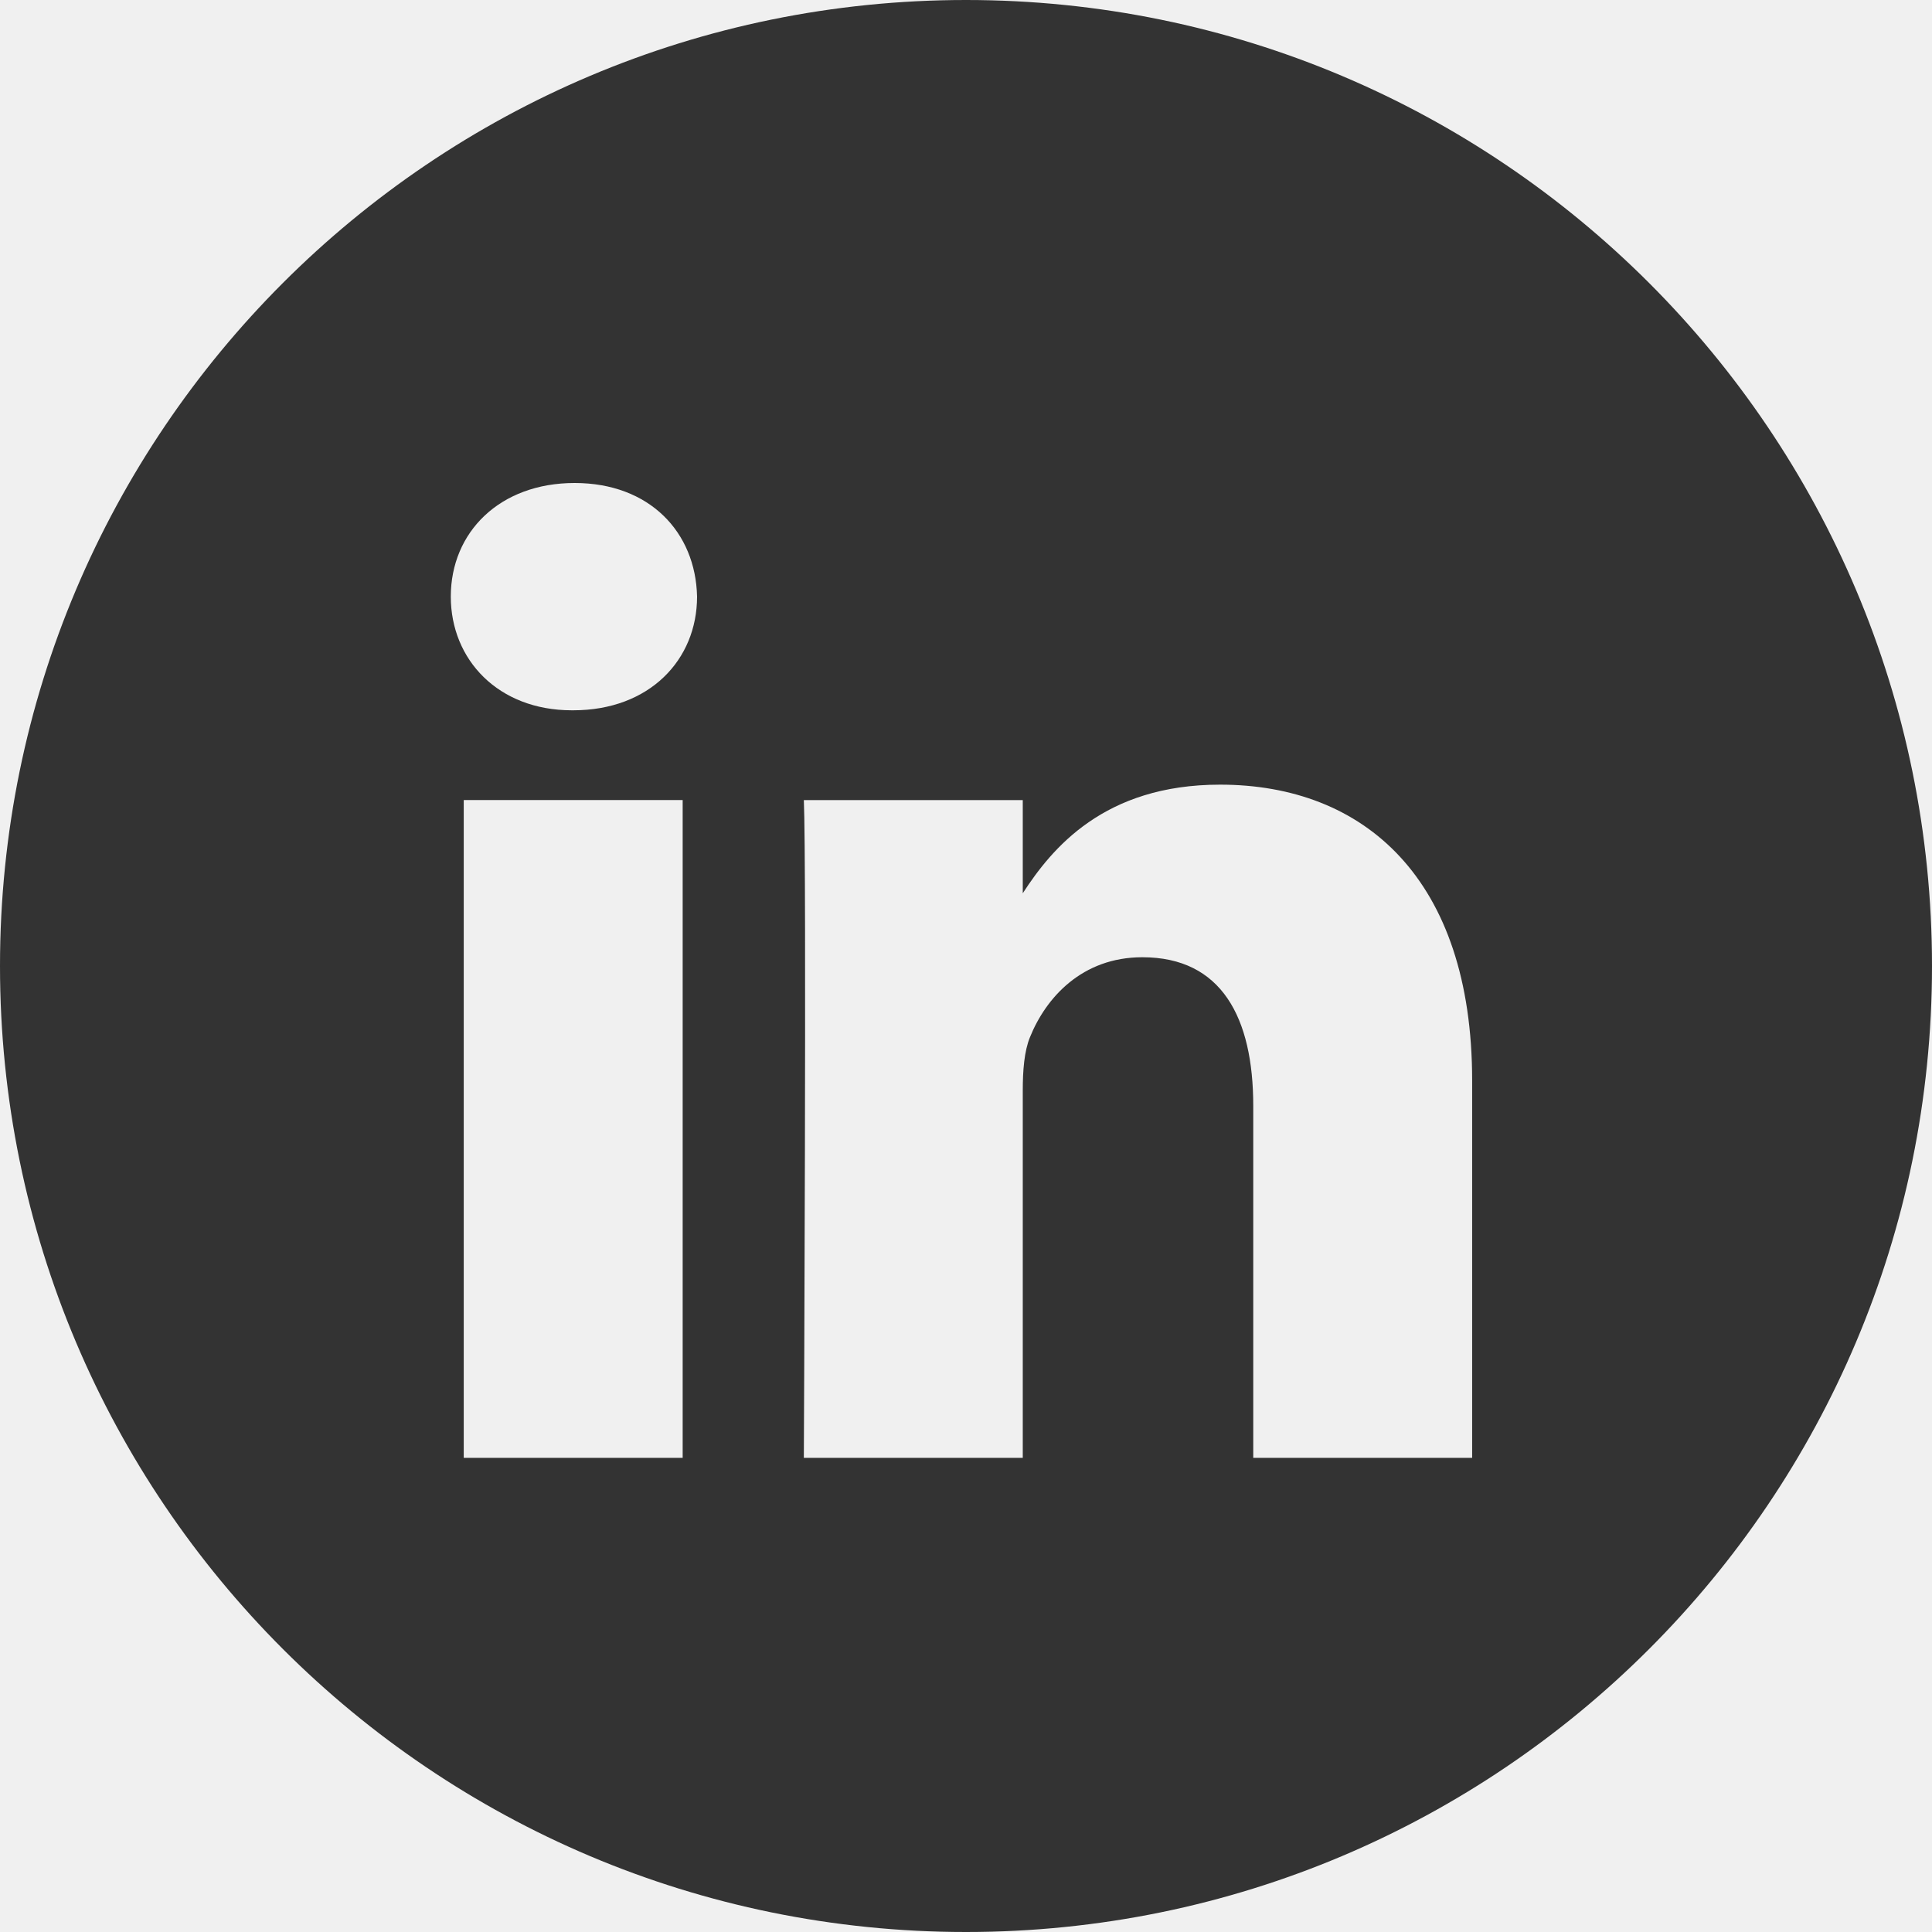
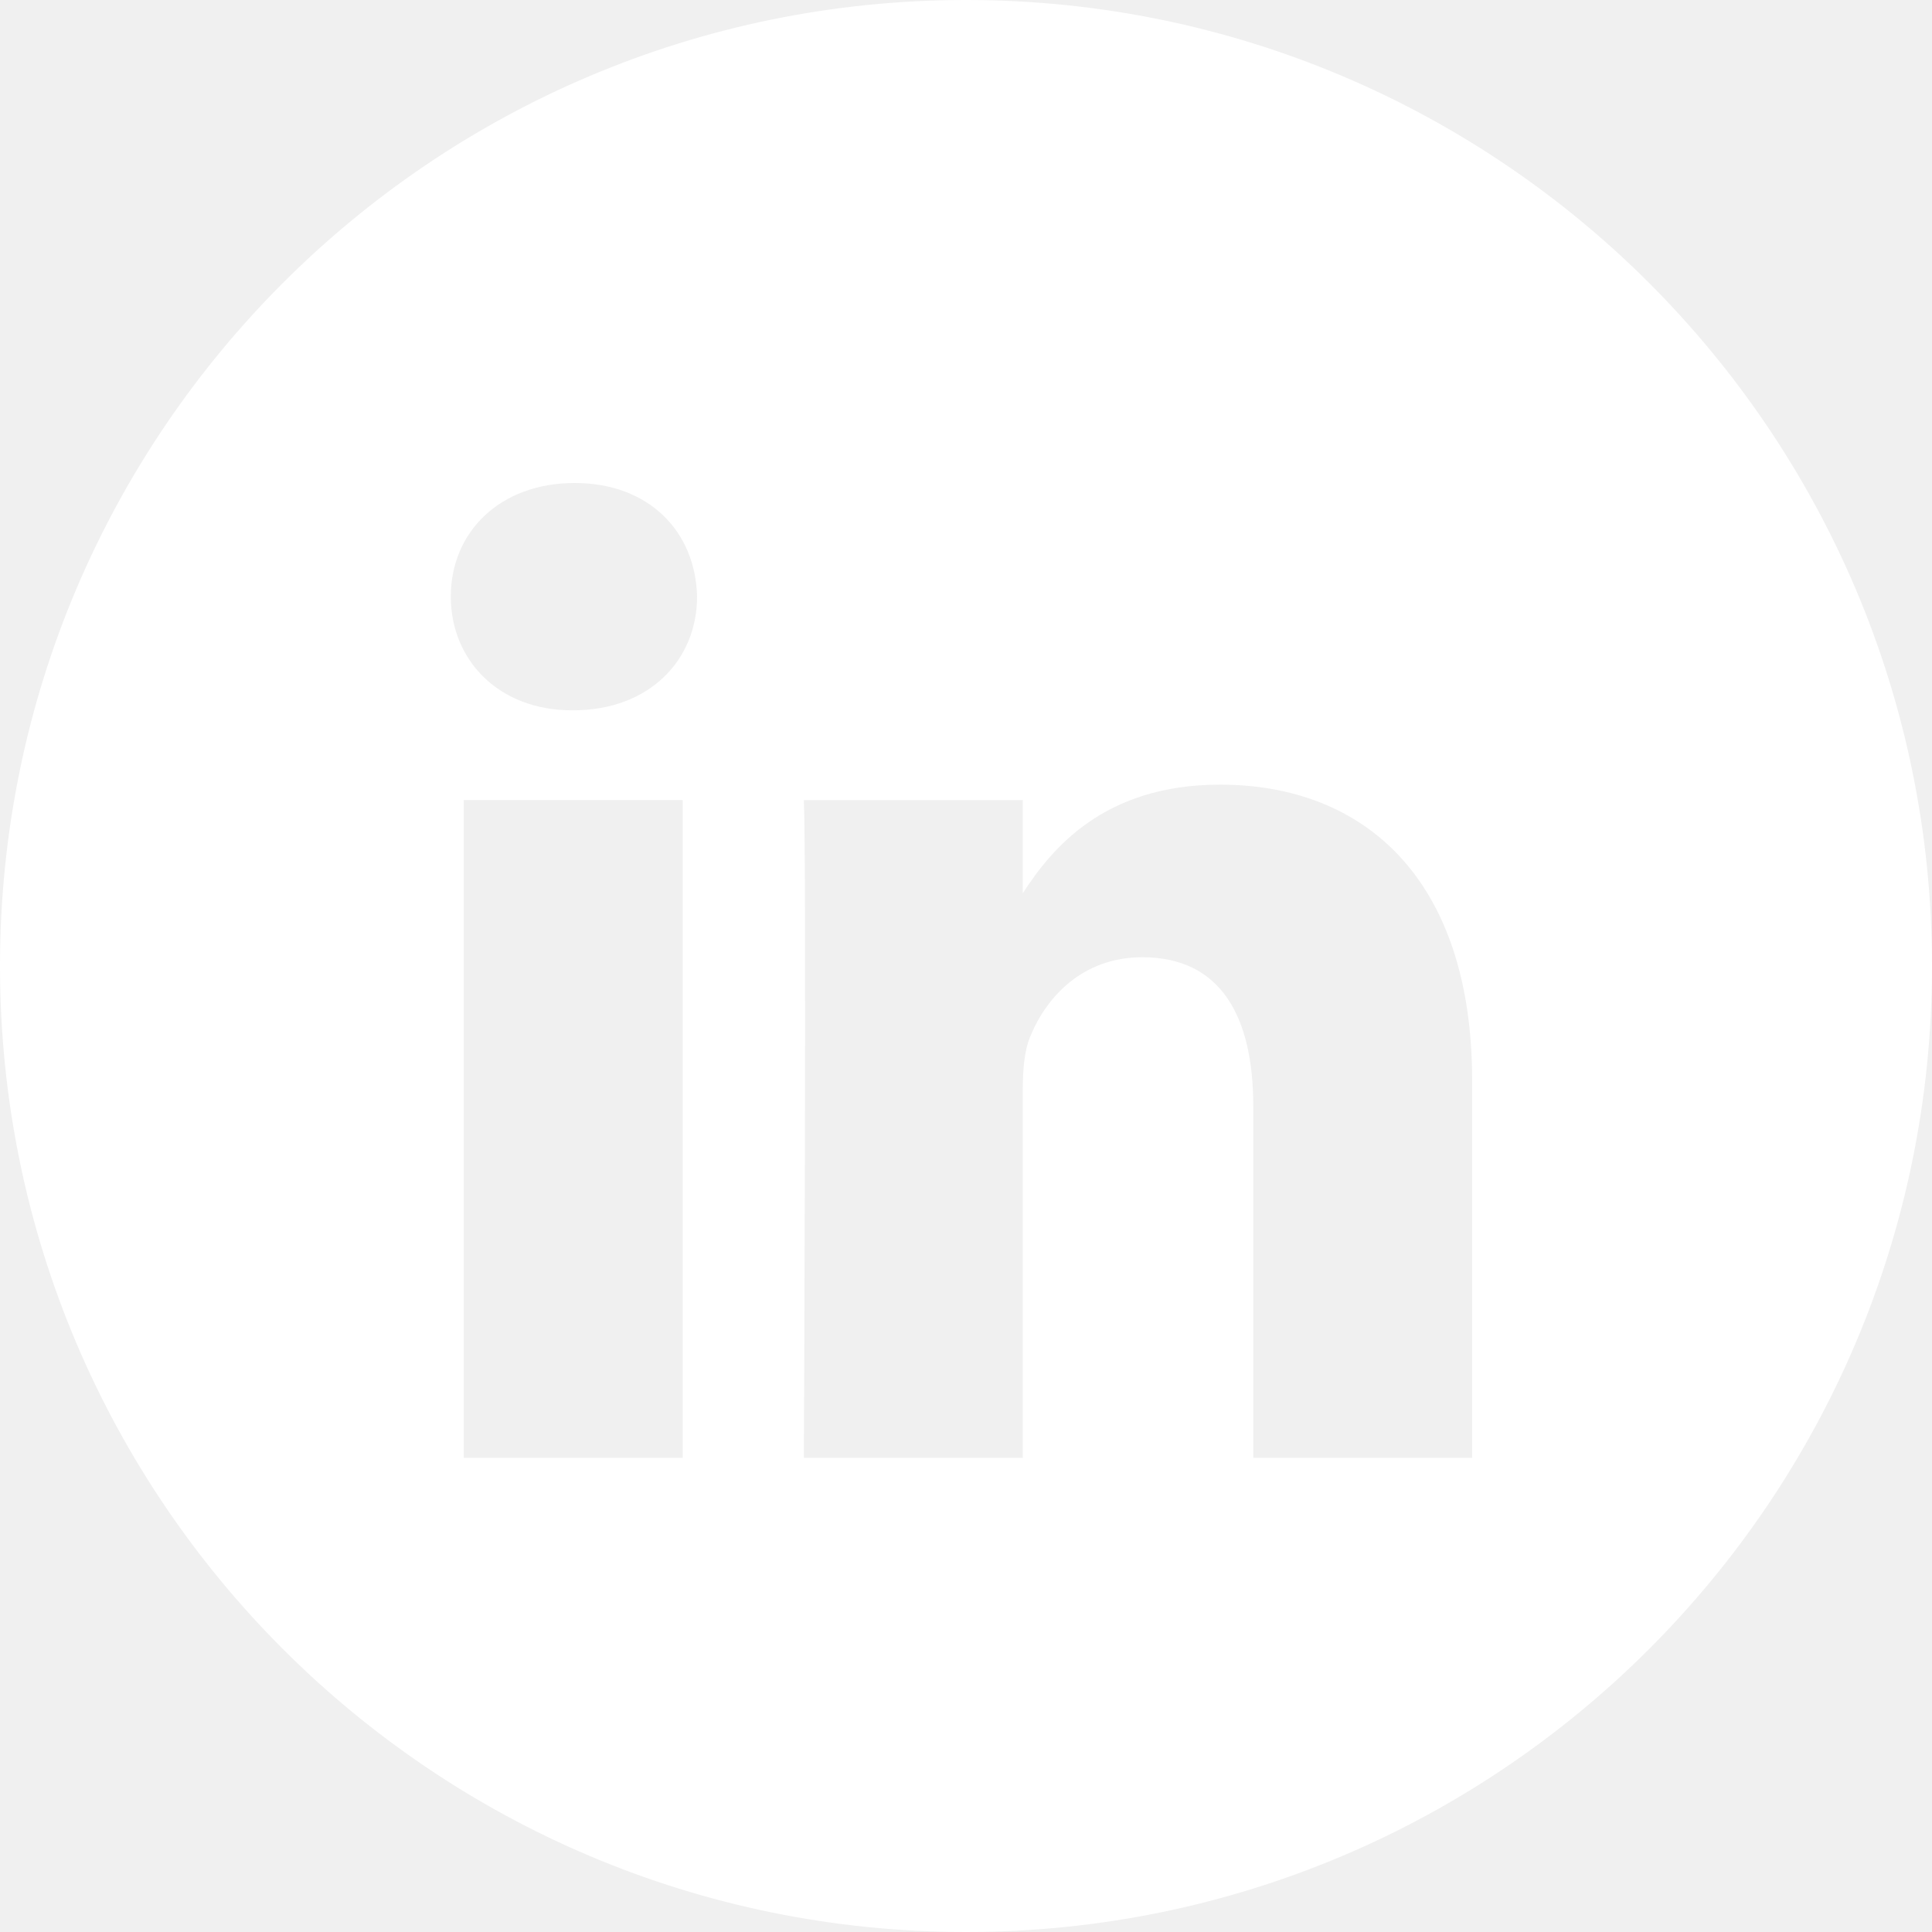
<svg xmlns="http://www.w3.org/2000/svg" width="60" height="60" viewBox="0 0 60 60" fill="none">
-   <path fill-rule="evenodd" clip-rule="evenodd" d="M30 0C13.431 0 0 13.431 0 30C0 46.569 13.431 60 30 60C46.569 60 60 46.569 60 30C60 13.431 46.569 0 30 0ZM14.402 24.847H21.201V45.275H14.402V24.847ZM21.648 18.528C21.604 16.526 20.172 15 17.846 15C15.521 15 14 16.526 14 18.528C14 20.49 15.476 22.059 17.758 22.059H17.802C20.172 22.059 21.648 20.49 21.648 18.528ZM37.891 24.368C42.365 24.368 45.719 27.288 45.719 33.562L45.719 45.275H38.921V34.346C38.921 31.601 37.937 29.728 35.476 29.728C33.597 29.728 32.479 30.991 31.987 32.21C31.807 32.647 31.763 33.256 31.763 33.867V45.275H24.964C24.964 45.275 25.053 26.765 24.964 24.848H31.763V27.741C32.666 26.35 34.282 24.368 37.891 24.368Z" fill="#333333" />
+   <path fill-rule="evenodd" clip-rule="evenodd" d="M30 0C13.431 0 0 13.431 0 30C0 46.569 13.431 60 30 60C46.569 60 60 46.569 60 30C60 13.431 46.569 0 30 0ZM14.402 24.847H21.201V45.275H14.402V24.847ZM21.648 18.528C21.604 16.526 20.172 15 17.846 15C15.521 15 14 16.526 14 18.528C14 20.49 15.476 22.059 17.758 22.059H17.802C20.172 22.059 21.648 20.49 21.648 18.528ZM37.891 24.368C42.365 24.368 45.719 27.288 45.719 33.562L45.719 45.275H38.921V34.346C38.921 31.601 37.937 29.728 35.476 29.728C33.597 29.728 32.479 30.991 31.987 32.21C31.807 32.647 31.763 33.256 31.763 33.867V45.275H24.964C24.964 45.275 25.053 26.765 24.964 24.848H31.763V27.741C32.666 26.35 34.282 24.368 37.891 24.368Z" fill="#FFFFFF" />
</svg>
